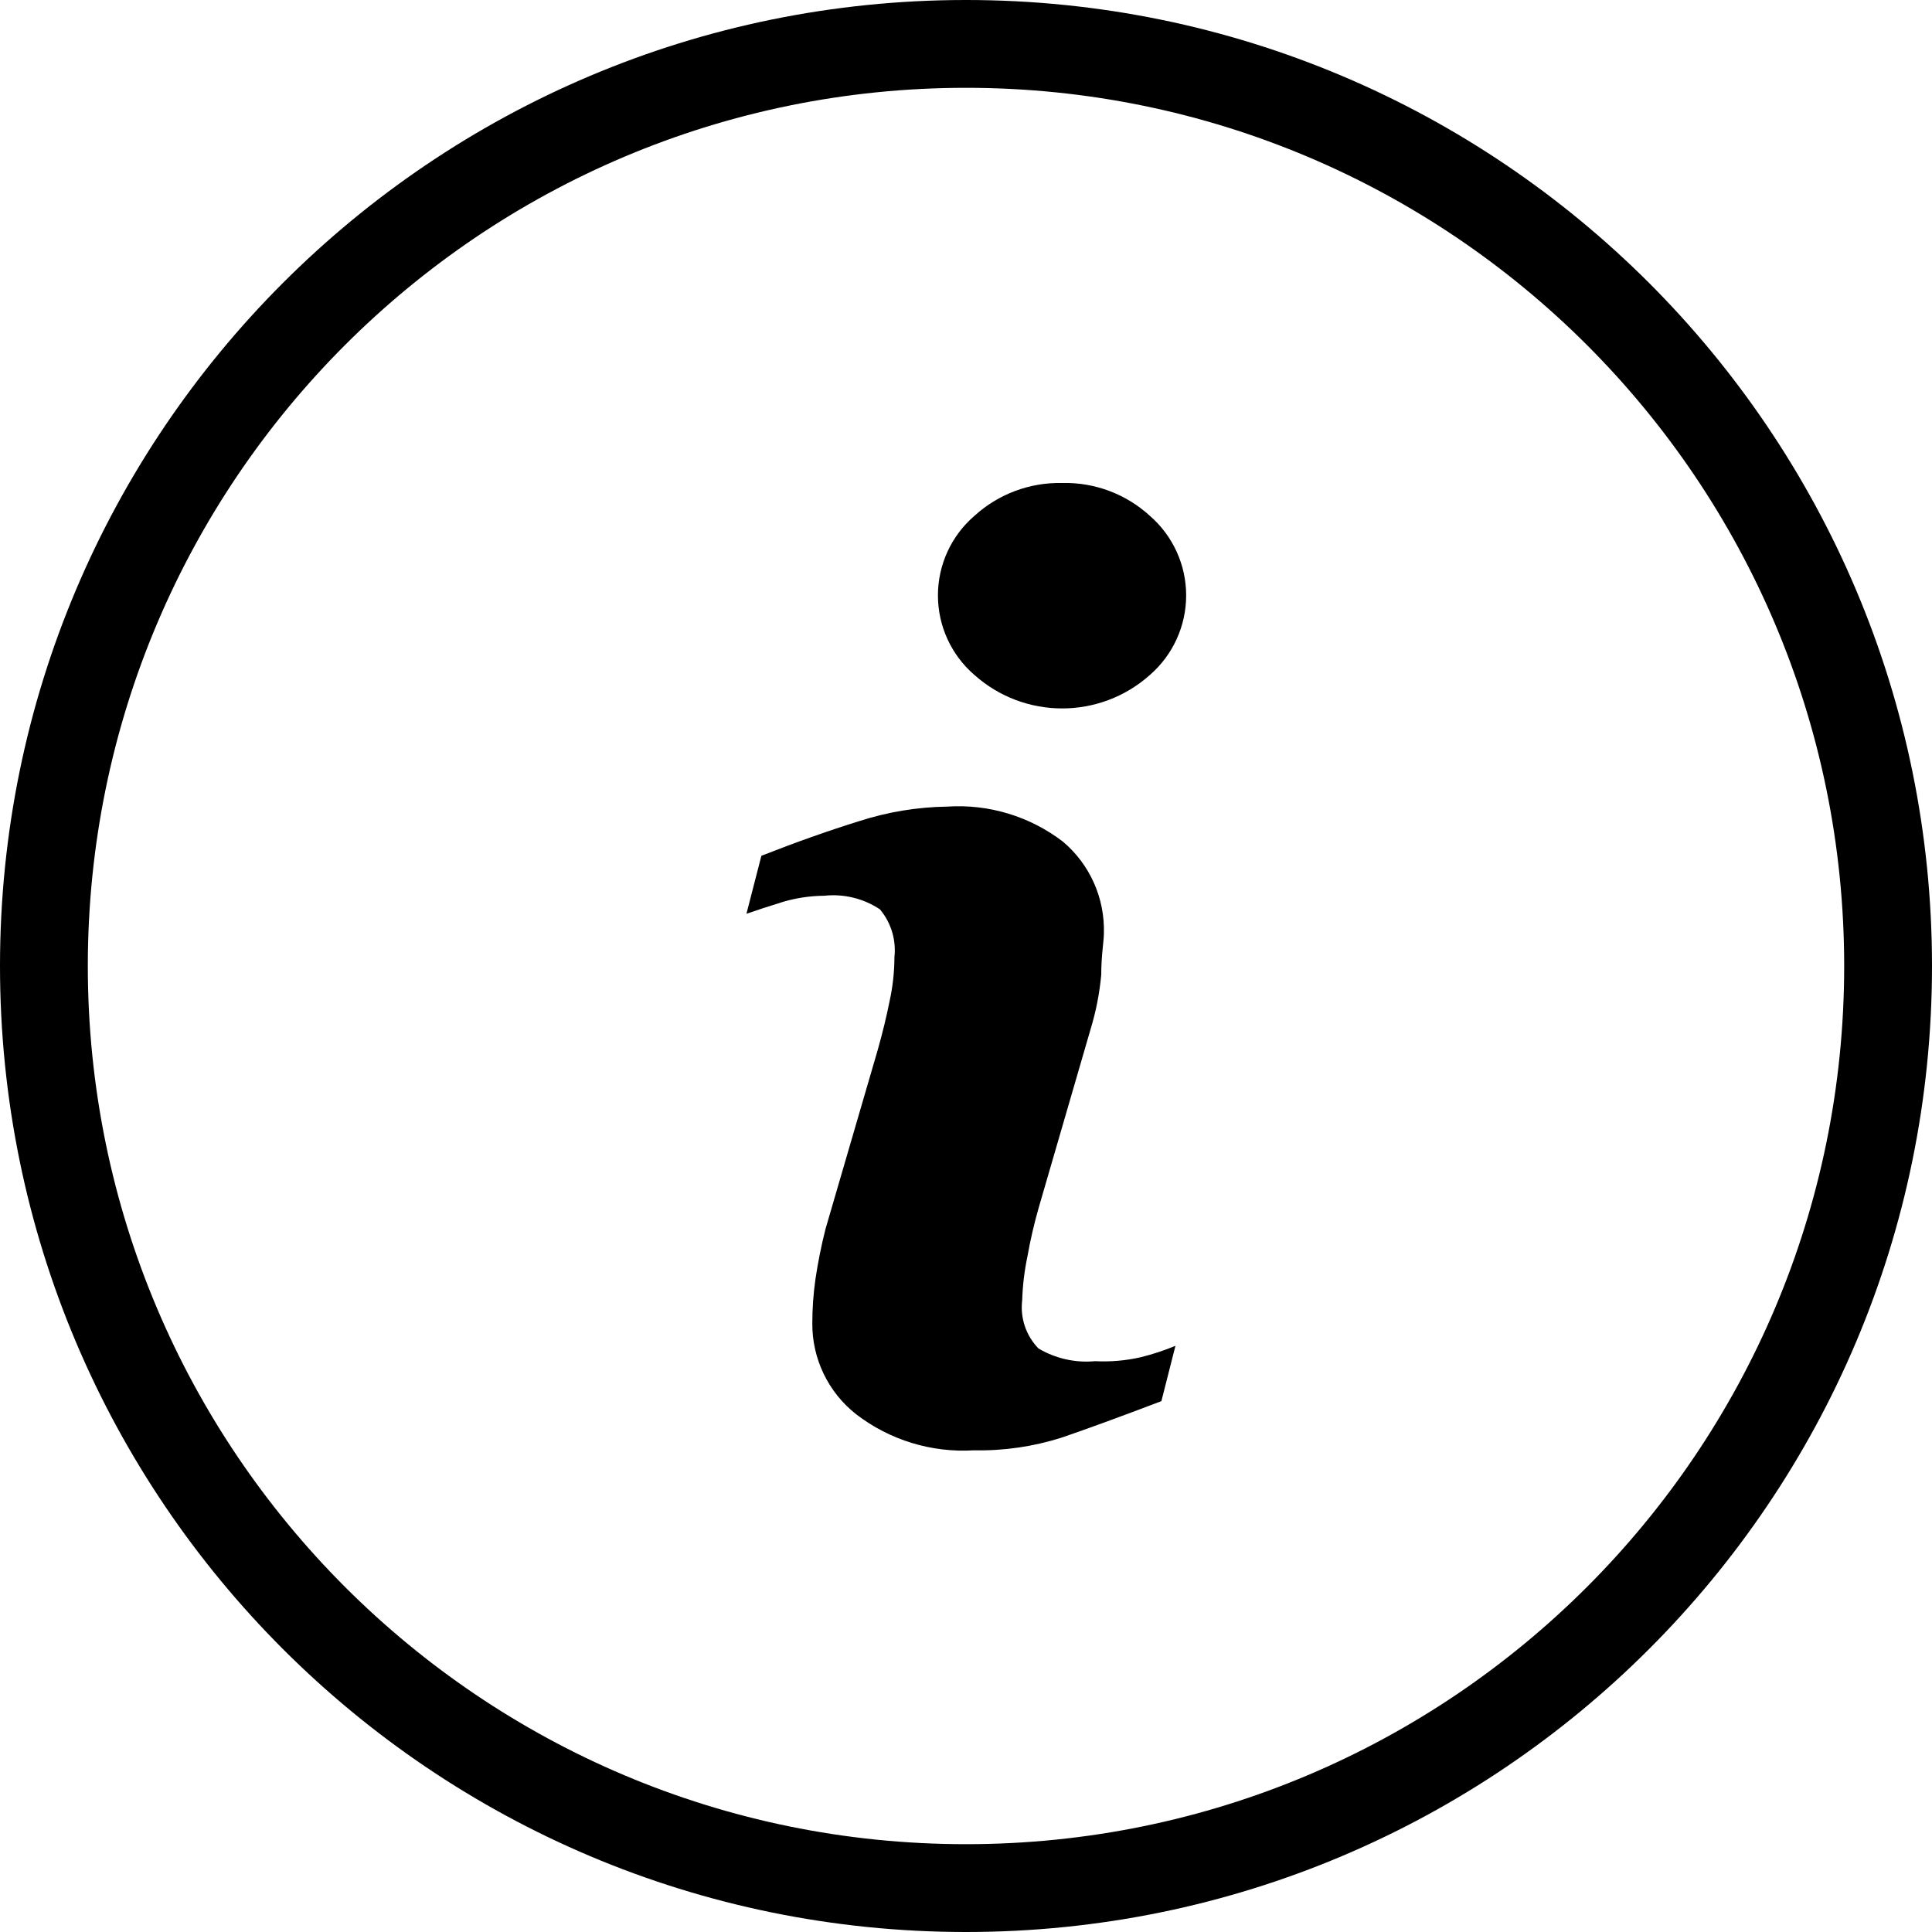
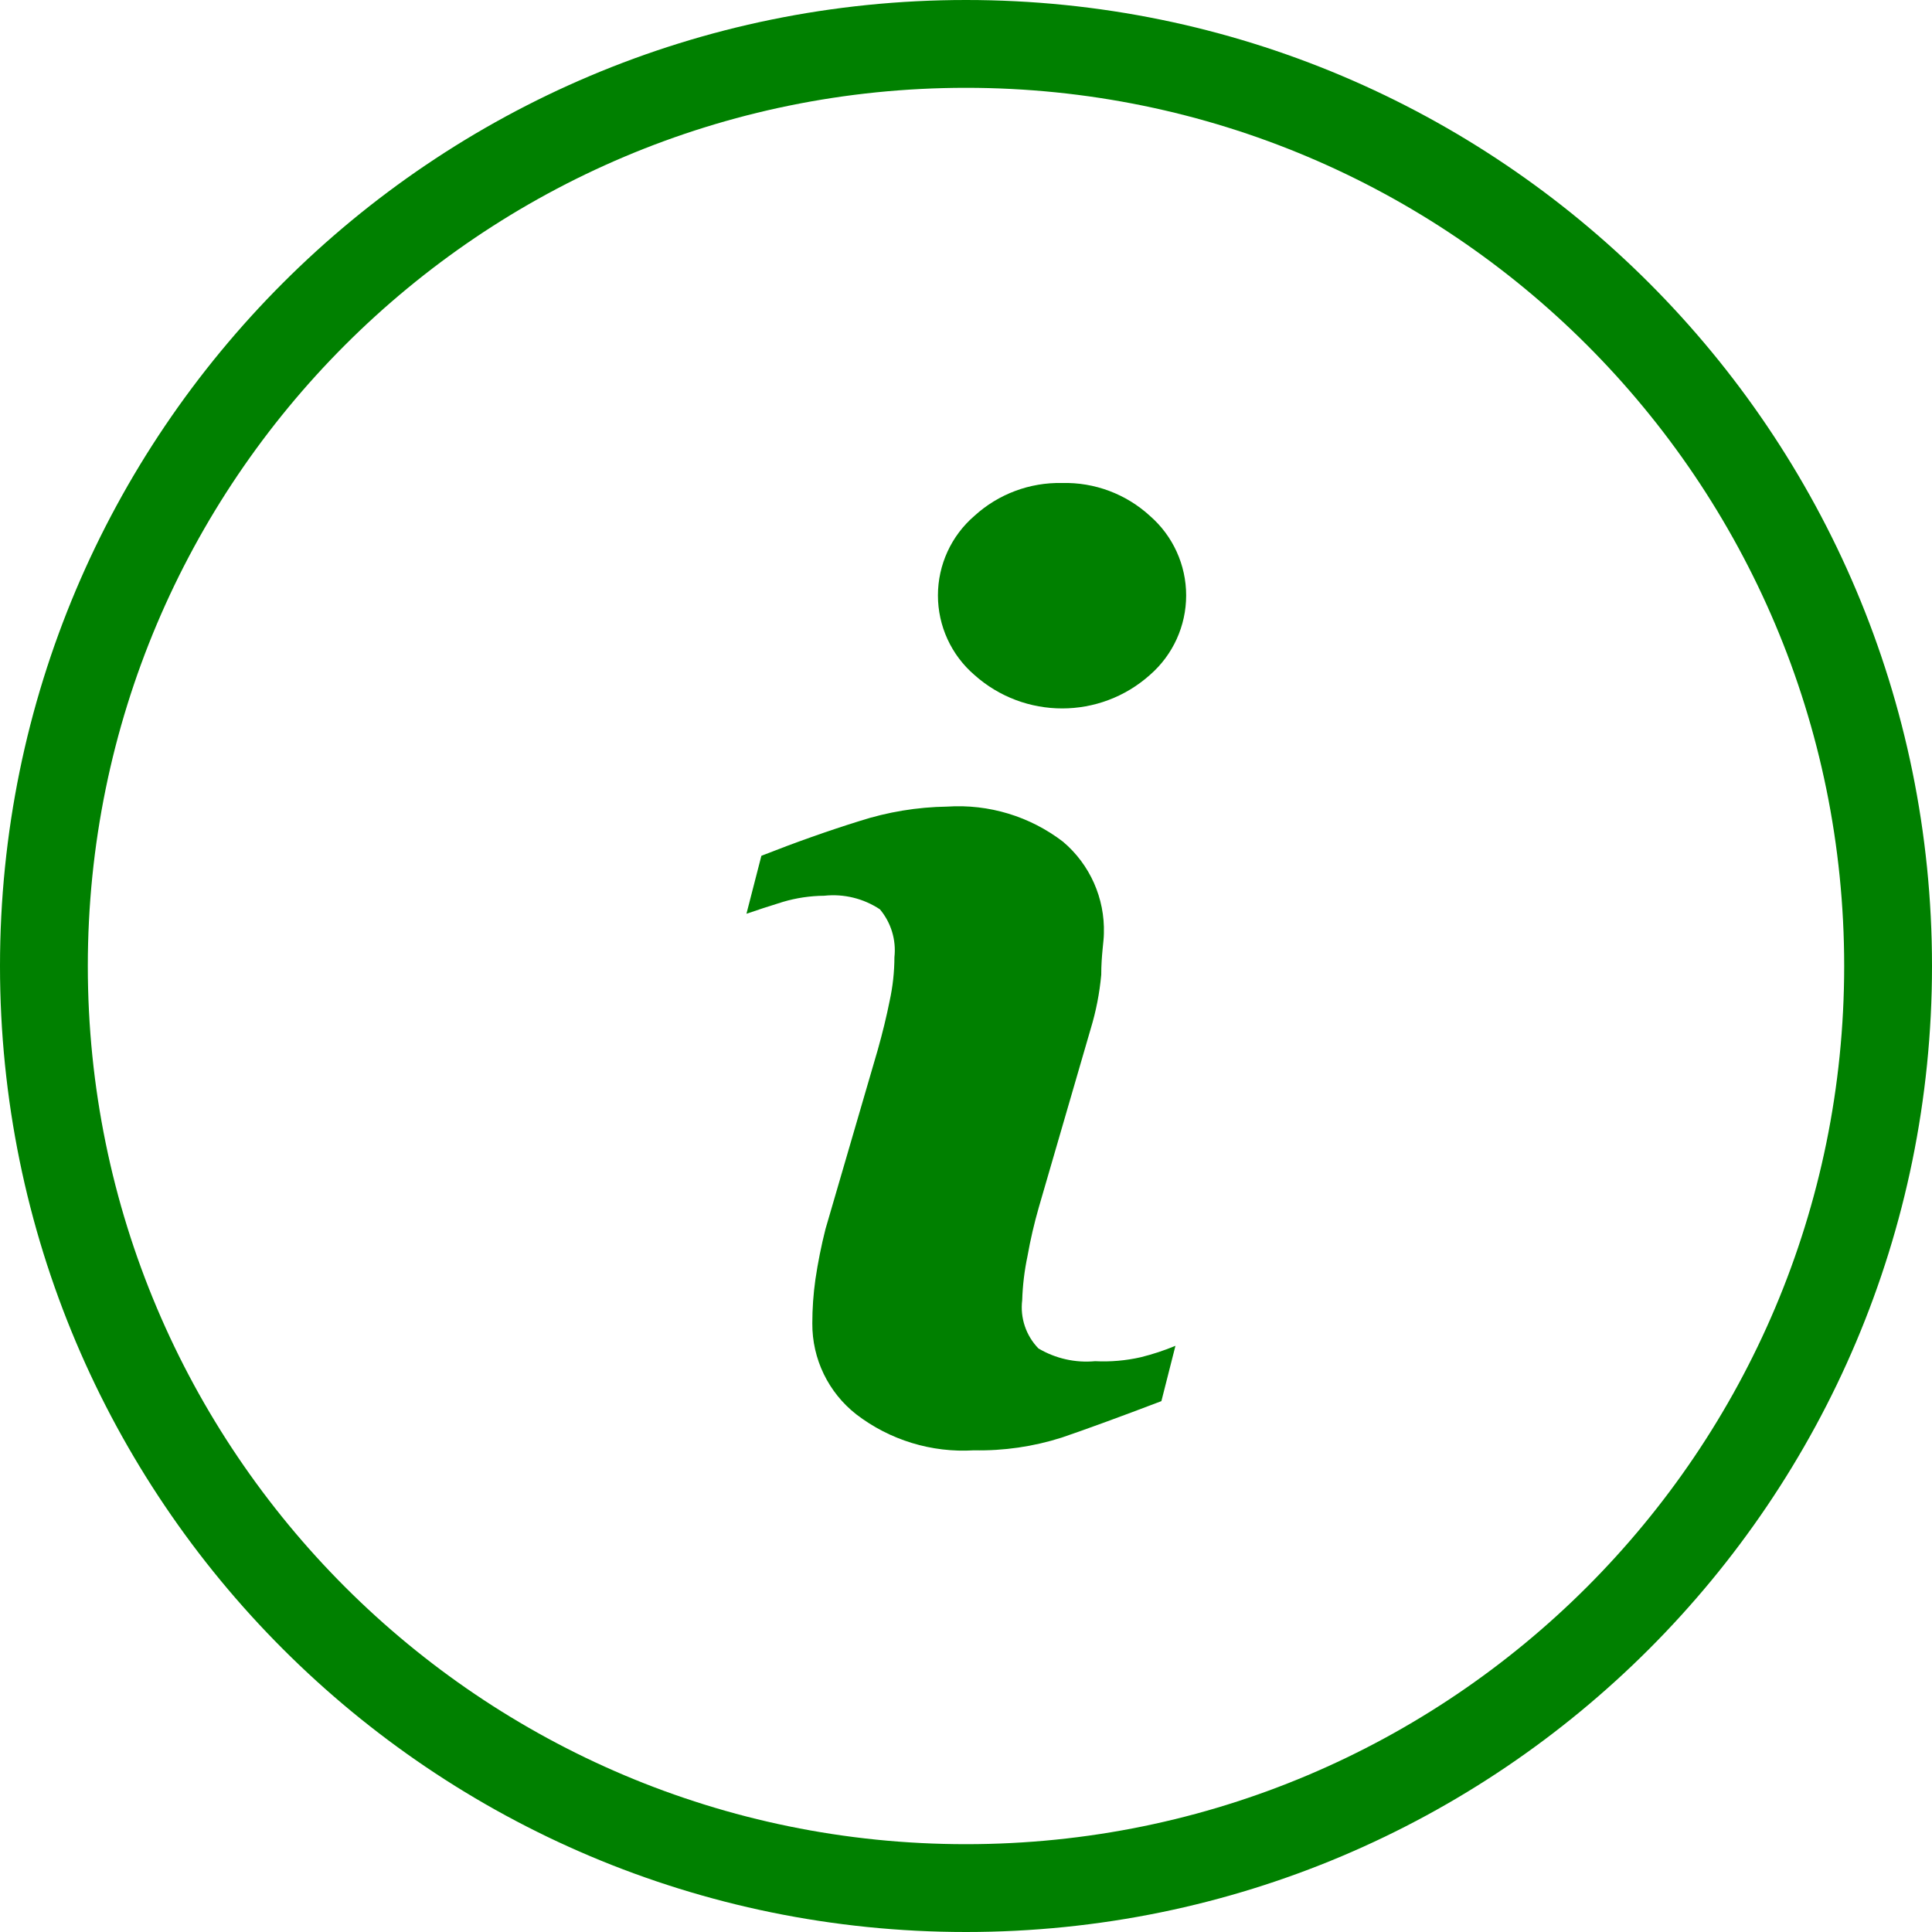
<svg xmlns="http://www.w3.org/2000/svg" viewBox="0 0 44 44">
  <g id="Layer_2" data-name="Layer 2">
    <g id="General">
-       <g id="Info_2x.png" data-name="Info@2x.png">
+       <g id="Info_2x.png" data-name="Info@2x.png" fill="green">
        <path d="M24.94,31a2.14,2.14,0,0,1-1.29-.29,1.34,1.34,0,0,1-.37-1.1,5.71,5.71,0,0,1,.12-1,11,11,0,0,1,.26-1.12l1.18-4.06a6.15,6.15,0,0,0,.24-1.23c0-.45.06-.76.06-.94a2.63,2.63,0,0,0-.93-2.09,3.91,3.91,0,0,0-2.64-.8,6.85,6.85,0,0,0-2,.33q-1.06.33-2.23.79L17,20.81c.23-.08.51-.17.83-.27a3.4,3.4,0,0,1,.94-.14,1.92,1.92,0,0,1,1.27.31,1.45,1.45,0,0,1,.33,1.09,4.74,4.74,0,0,1-.11,1c-.07.35-.16.72-.27,1.11l-1.19,4.08a11.65,11.65,0,0,0-.23,1.15,7.14,7.14,0,0,0-.07,1,2.61,2.61,0,0,0,1,2.07,4,4,0,0,0,2.68.82,6.17,6.17,0,0,0,2-.29q.85-.29,2.27-.83l.32-1.26a5.53,5.53,0,0,1-.79.26A3.81,3.81,0,0,1,24.94,31Zm-.75-20a2.87,2.87,0,0,0-2,.75,2.39,2.39,0,0,0,0,3.62,3,3,0,0,0,4,0,2.4,2.4,0,0,0,0-3.62A2.85,2.85,0,0,0,24.19,11ZM22,0A22,22,0,1,0,44,22,22,22,0,0,0,22,0Zm0,42A20,20,0,1,1,42,22,20,20,0,0,1,22,42Z" />
      </g>
    </g>
  </g>
</svg>
